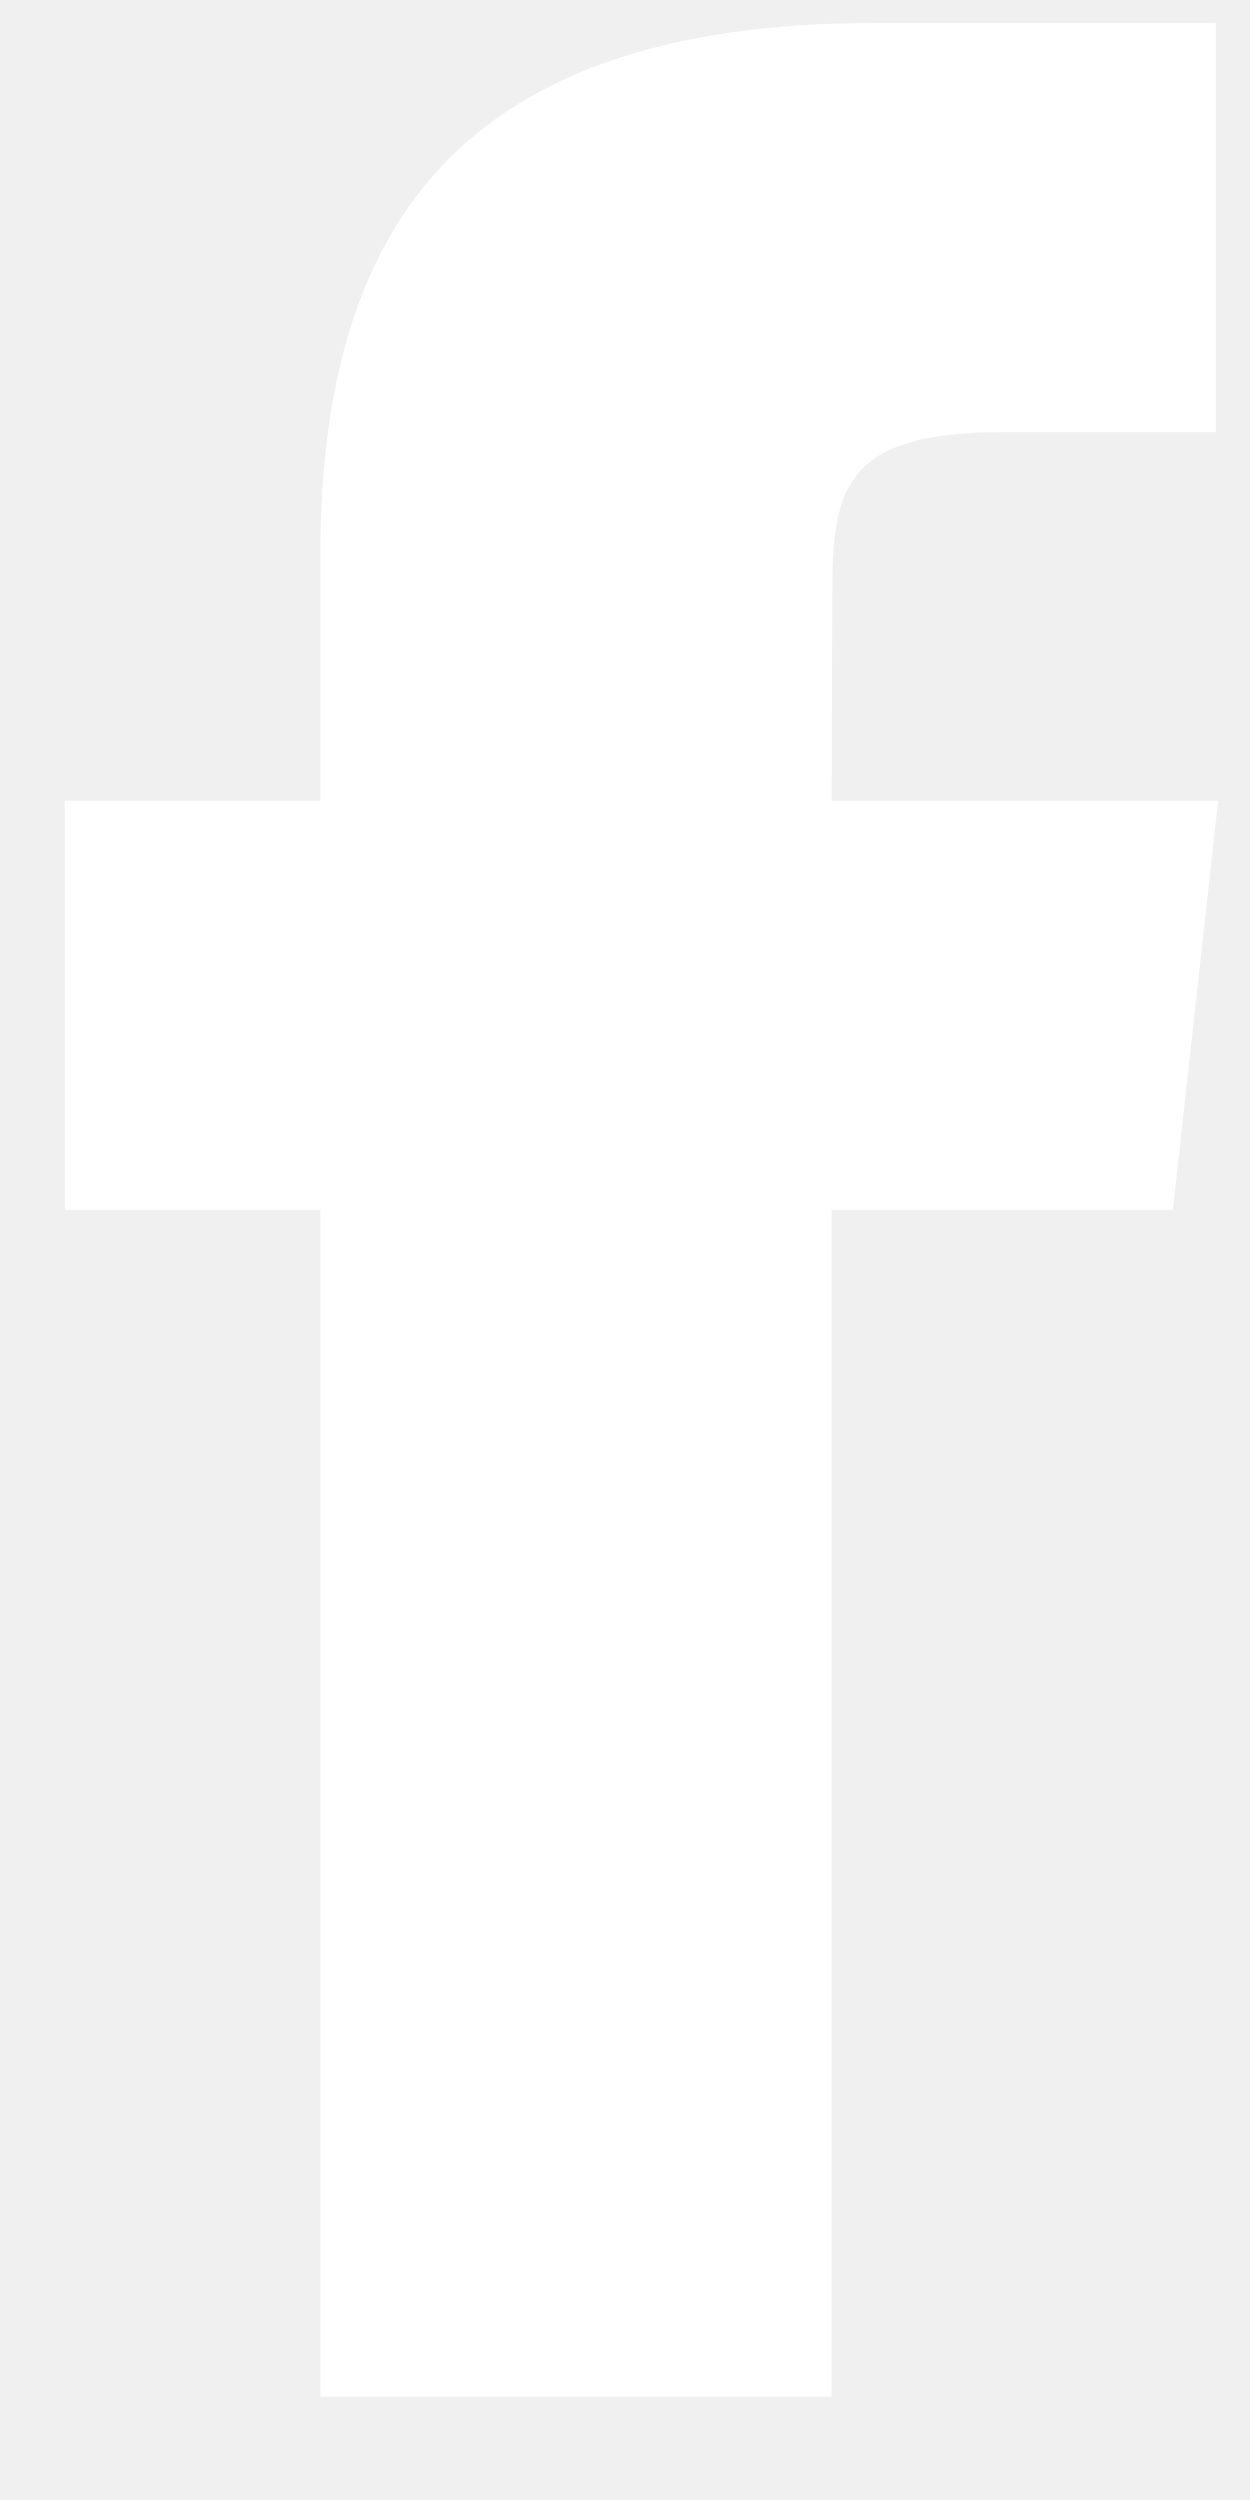
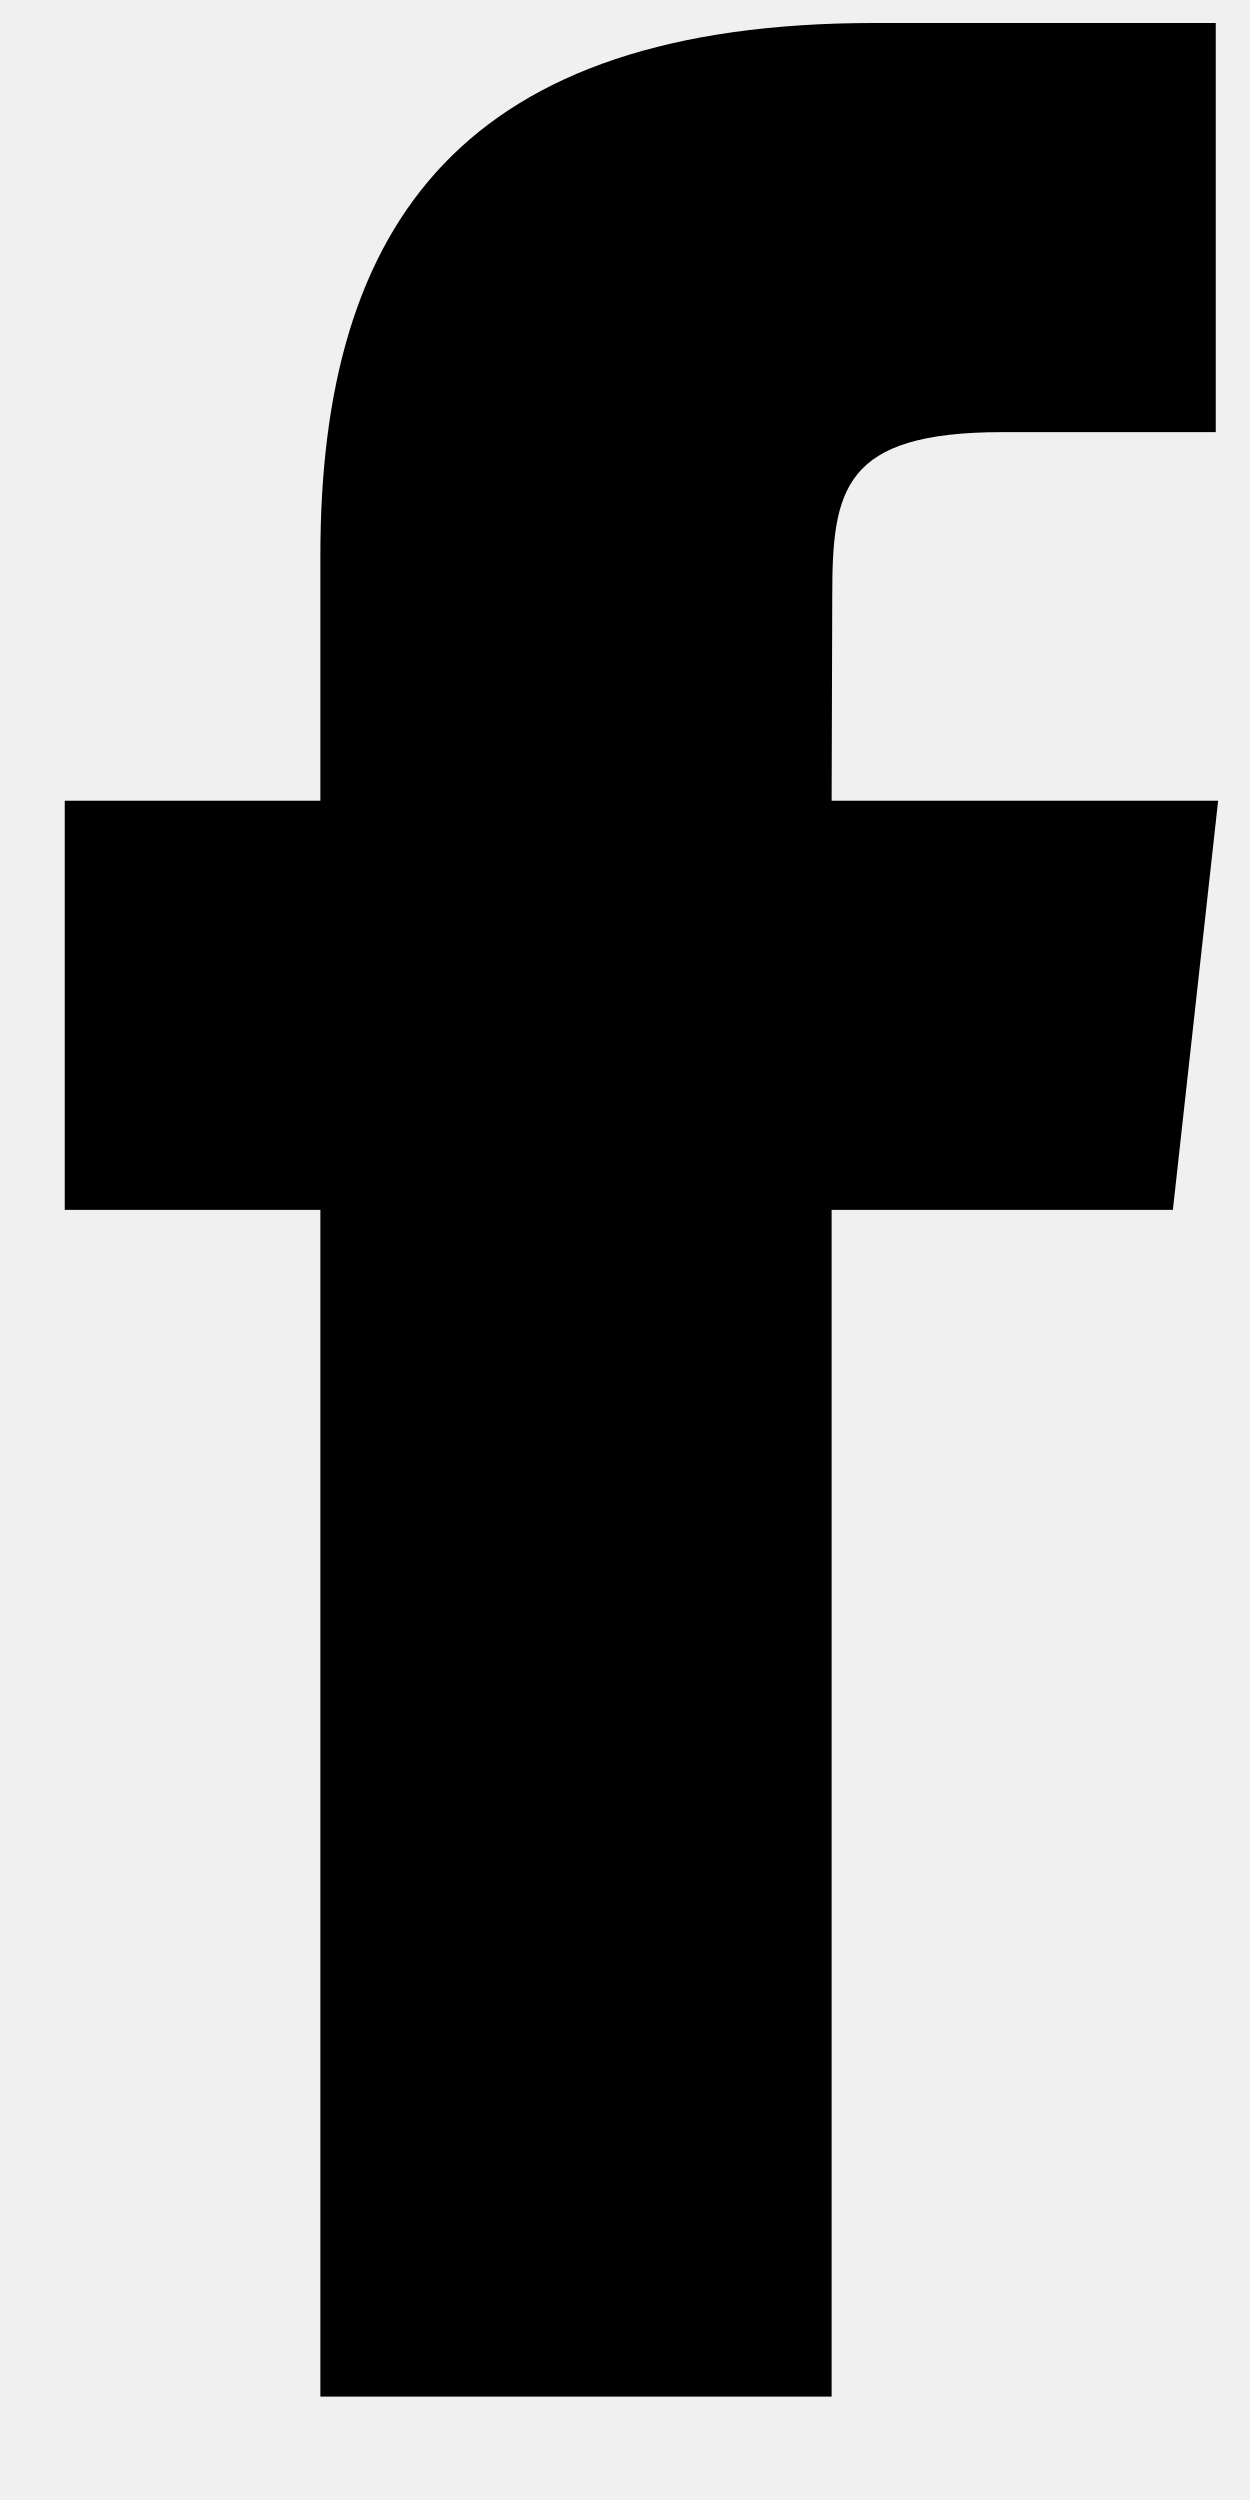
- <svg xmlns="http://www.w3.org/2000/svg" width="10" height="20" fill="none">
-   <path fill-rule="evenodd" clip-rule="evenodd" d="M6.654 19.173H2.563V9.679H.518V6.406h2.045V4.442c0-2.67 1.155-4.258 4.433-4.258h2.73v3.273H8.02c-1.278 0-1.362.458-1.362 1.312l-.005 1.637h3.092l-.362 3.273h-2.73v9.494z" fill="#fff" />
+ <svg xmlns="http://www.w3.org/2000/svg" width="10" height="20">
+   <path fill-rule="evenodd" clip-rule="evenodd" d="M6.654 19.173H2.563V9.679H.518V6.406h2.045V4.442c0-2.67 1.155-4.258 4.433-4.258h2.73v3.273H8.02c-1.278 0-1.362.458-1.362 1.312l-.005 1.637h3.092l-.362 3.273h-2.73v9.494z" />
</svg>
